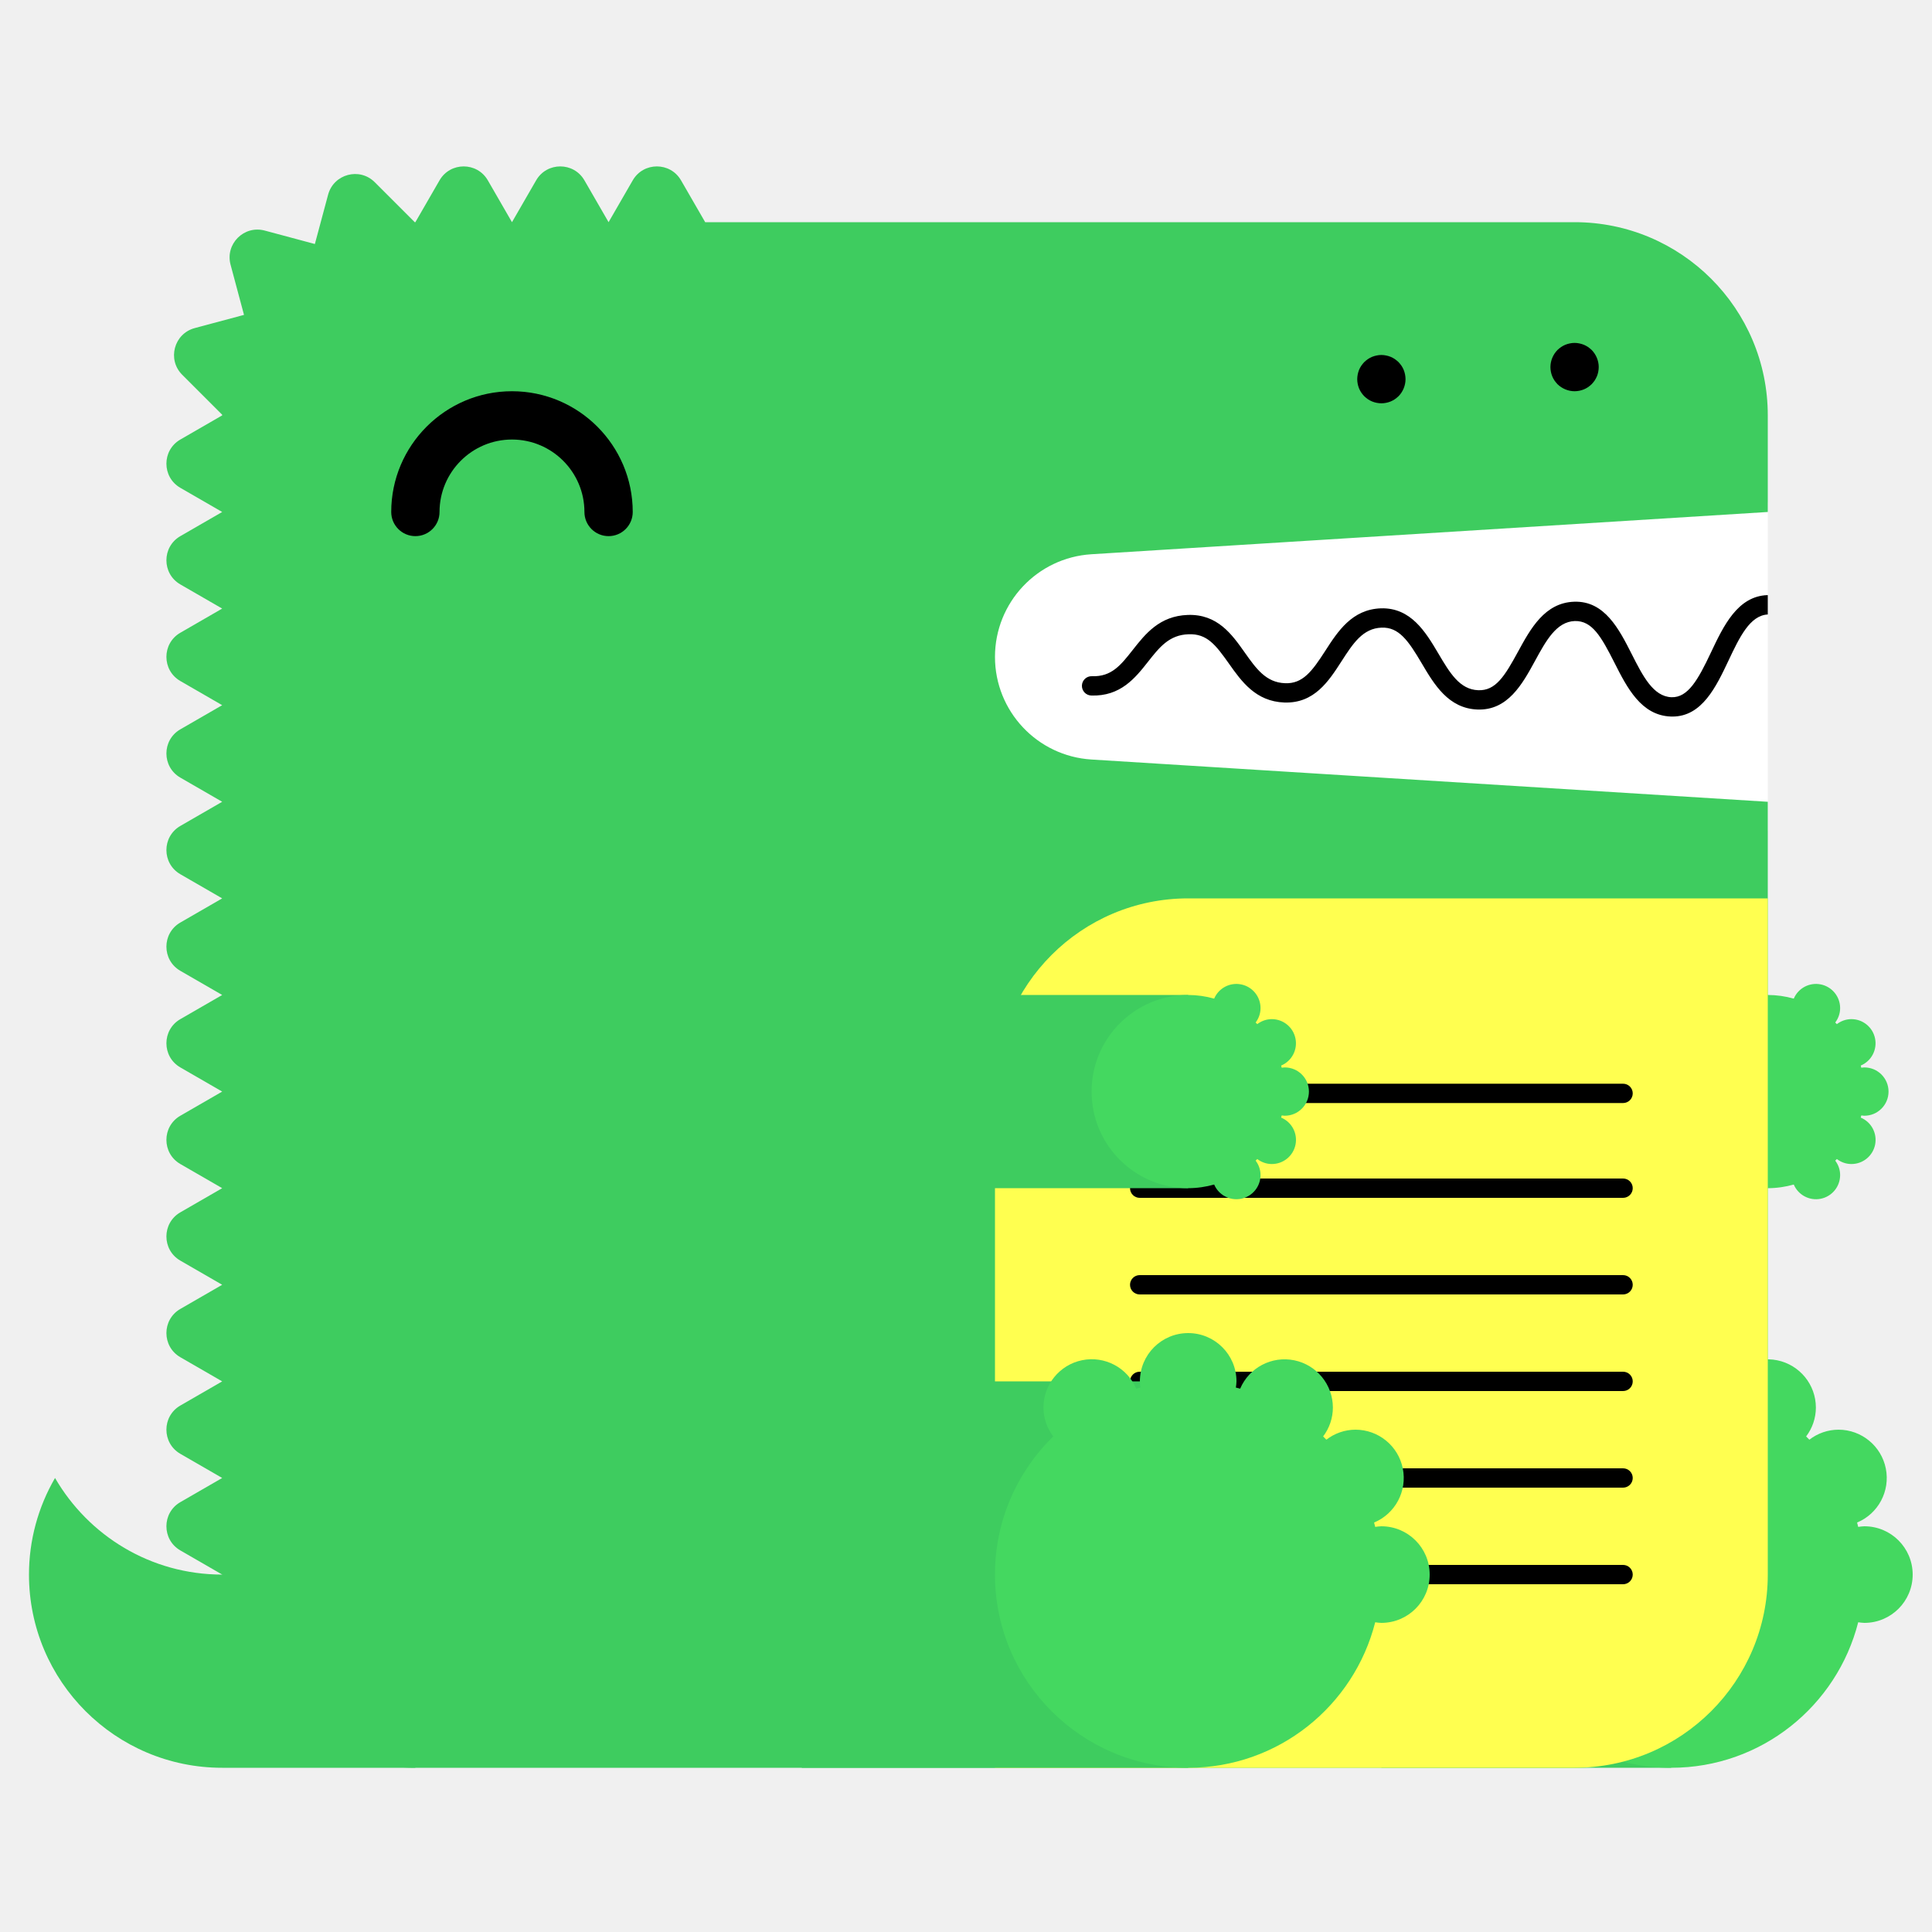
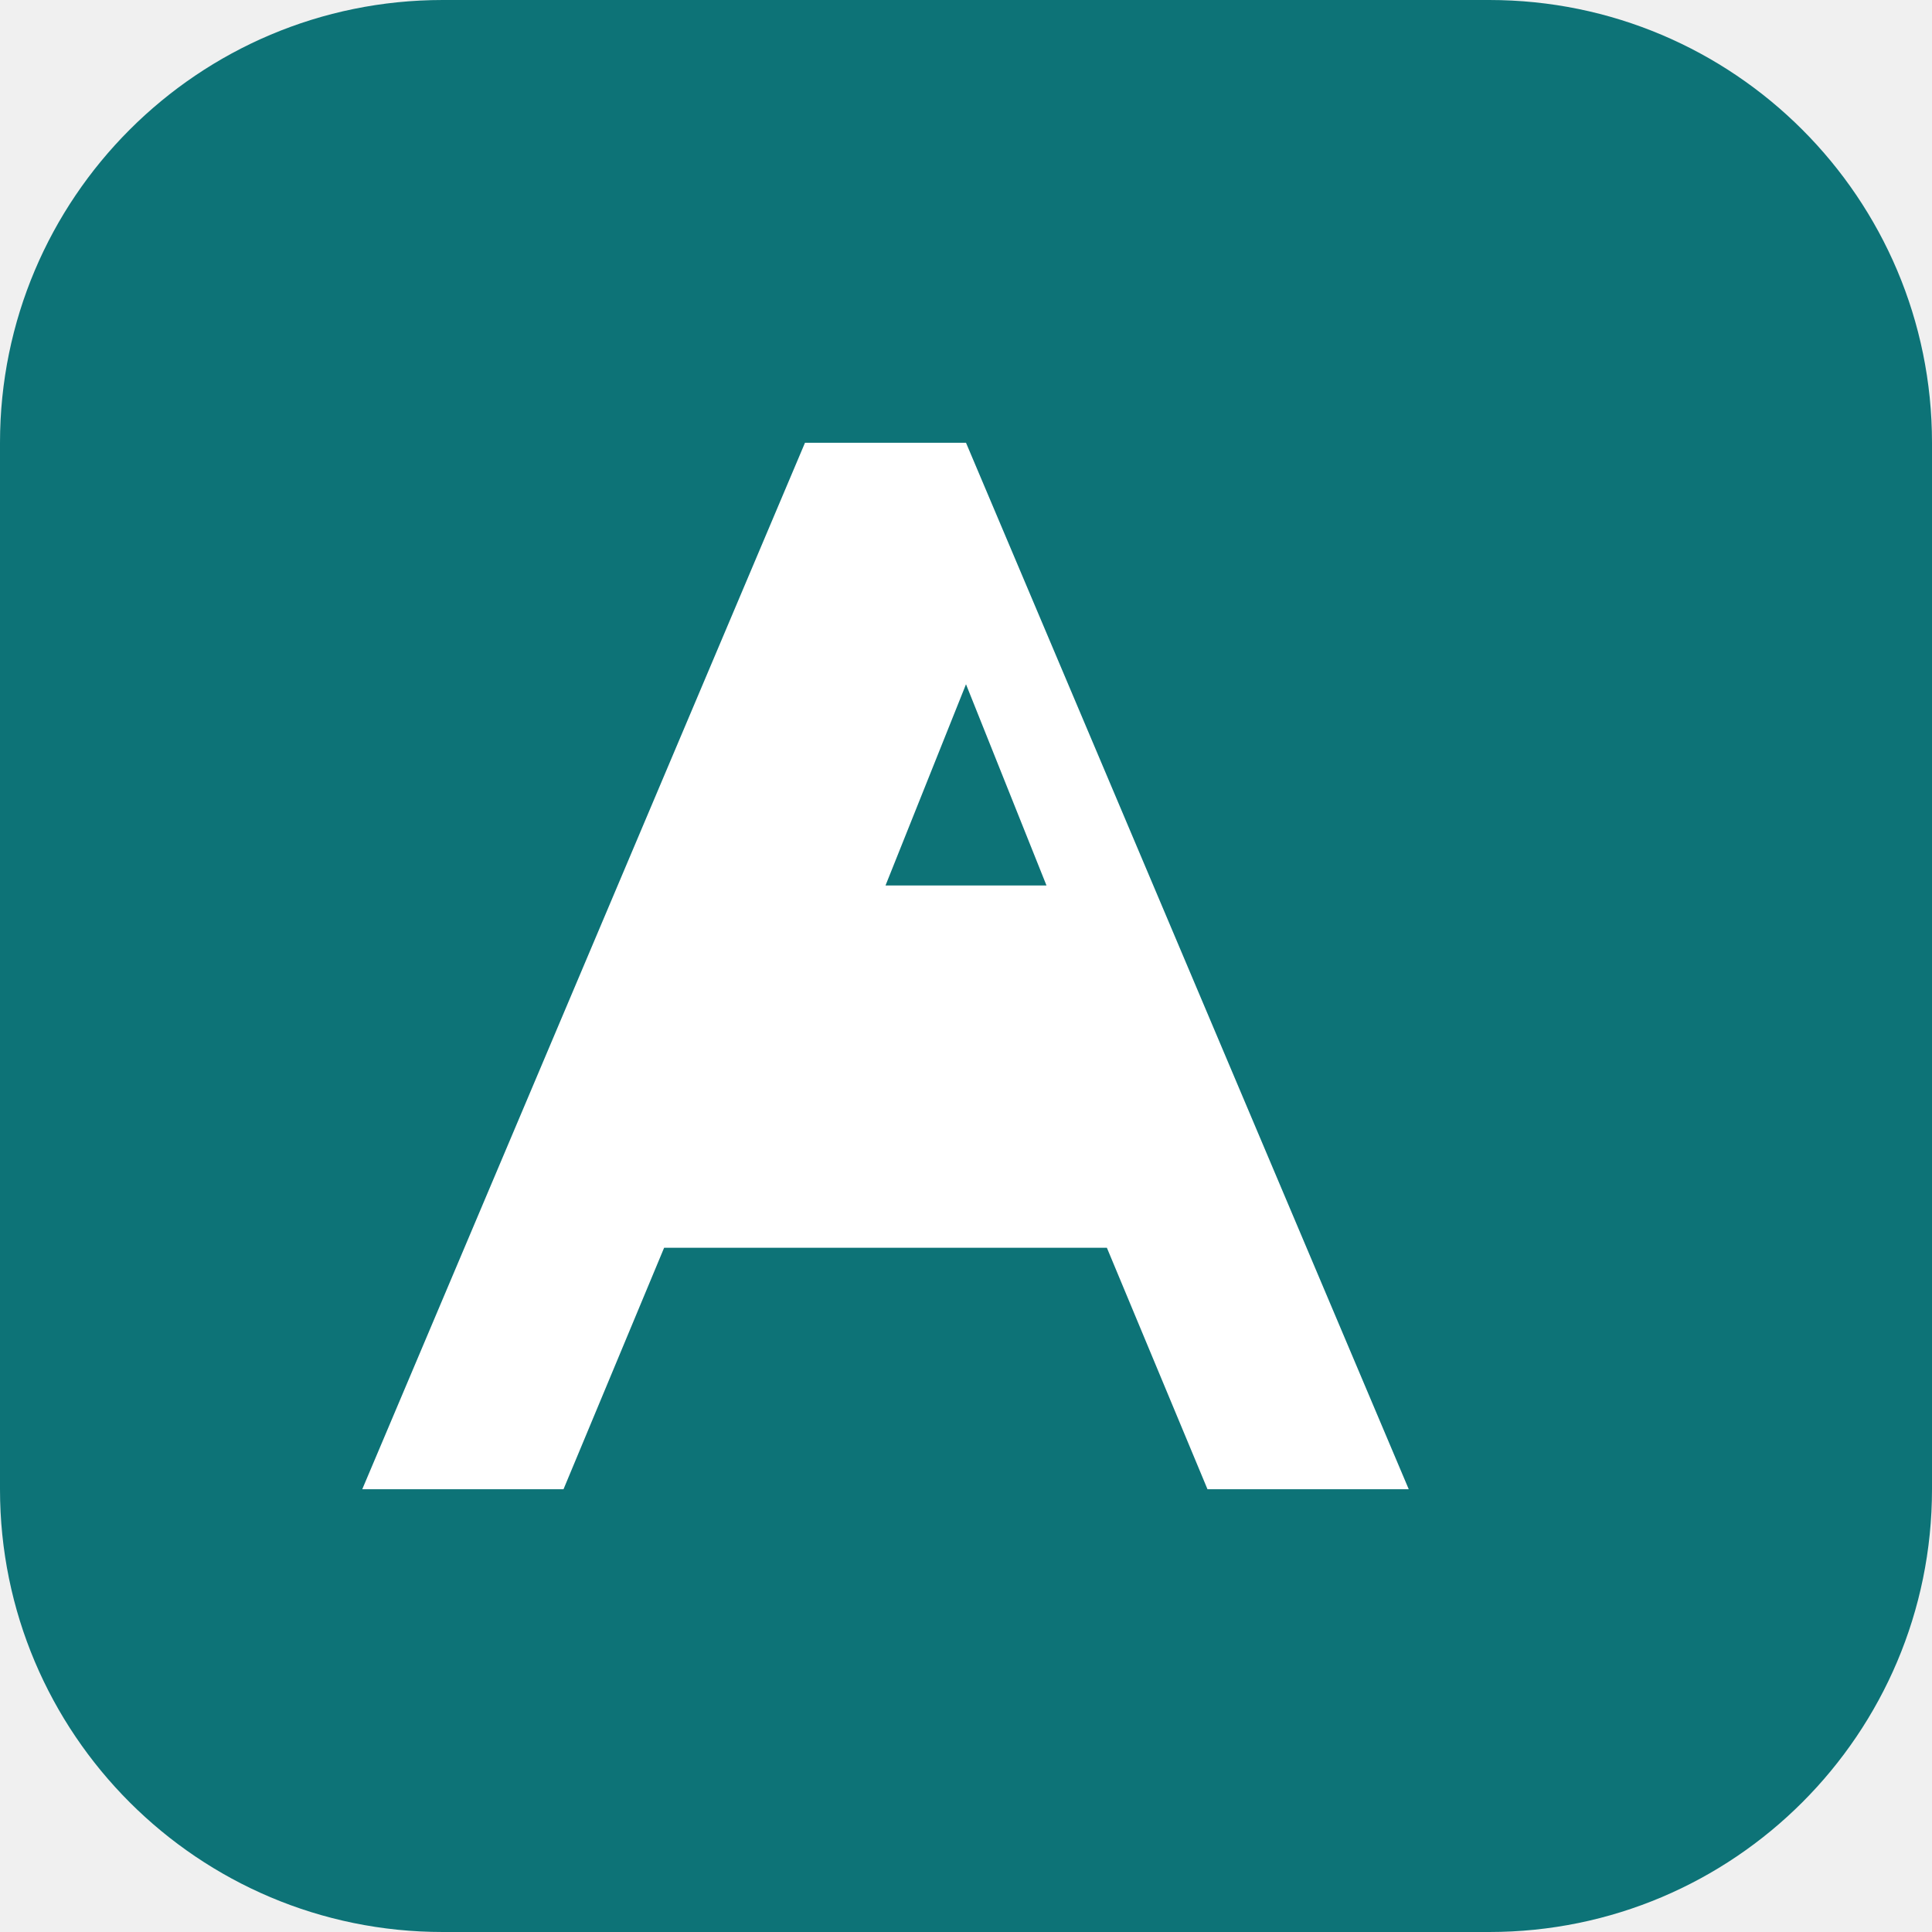
- <svg xmlns="http://www.w3.org/2000/svg" width="200" height="200" viewBox="0 0 200 200">
-   <g fill="none" fill-rule="evenodd">
-     <path fill="#FFF" d="M99 52h84v34H99z" />
-     <path d="M23 163c-7.398 0-13.843-4.027-17.303-10A19.886 19.886 0 0 0 3 163c0 11.046 8.954 20 20 20h20v-20H23z" fill="#3ECC5F" />
-     <path d="M112.98 57.376L183 53V43c0-11.046-8.954-20-20-20H73l-2.5-4.33c-1.112-1.925-3.889-1.925-5 0L63 23l-2.5-4.33c-1.111-1.925-3.889-1.925-5 0L53 23l-2.5-4.33c-1.111-1.925-3.889-1.925-5 0L43 23c-.022 0-.042.003-.065.003l-4.142-4.141c-1.57-1.571-4.252-.853-4.828 1.294l-1.369 5.104-5.192-1.392c-2.148-.575-4.111 1.389-3.535 3.536l1.39 5.193-5.102 1.367c-2.148.576-2.867 3.259-1.296 4.83l4.142 4.142c0 .021-.003.042-.003.064l-4.33 2.5c-1.925 1.111-1.925 3.889 0 5L23 53l-4.33 2.5c-1.925 1.111-1.925 3.889 0 5L23 63l-4.33 2.5c-1.925 1.111-1.925 3.889 0 5L23 73l-4.33 2.5c-1.925 1.111-1.925 3.889 0 5L23 83l-4.33 2.5c-1.925 1.111-1.925 3.889 0 5L23 93l-4.33 2.5c-1.925 1.111-1.925 3.889 0 5L23 103l-4.33 2.5c-1.925 1.111-1.925 3.889 0 5L23 113l-4.33 2.5c-1.925 1.111-1.925 3.889 0 5L23 123l-4.33 2.5c-1.925 1.111-1.925 3.889 0 5L23 133l-4.33 2.5c-1.925 1.111-1.925 3.889 0 5L23 143l-4.33 2.5c-1.925 1.111-1.925 3.889 0 5L23 153l-4.33 2.5c-1.925 1.111-1.925 3.889 0 5L23 163c0 11.046 8.954 20 20 20h120c11.046 0 20-8.954 20-20V83l-70.02-4.376A10.645 10.645 0 0 1 103 68c0-5.621 4.37-10.273 9.98-10.624" fill="#3ECC5F" />
-     <path fill="#3ECC5F" d="M143 183h30v-40h-30z" />
-     <path d="M193 158c-.219 0-.428.037-.639.064-.038-.15-.074-.301-.116-.451A5 5 0 0 0 190.32 148a4.96 4.96 0 0 0-3.016 1.036 26.531 26.531 0 0 0-.335-.336 4.955 4.955 0 0 0 1.011-2.987 5 5 0 0 0-9.599-1.959c-.148-.042-.297-.077-.445-.115.027-.211.064-.42.064-.639a5 5 0 0 0-5-5 5 5 0 0 0-5 5c0 .219.037.428.064.639-.148.038-.297.073-.445.115a4.998 4.998 0 0 0-9.599 1.959c0 1.125.384 2.151 1.011 2.987-3.717 3.632-6.031 8.693-6.031 14.3 0 11.046 8.954 20 20 20 9.339 0 17.16-6.41 19.361-15.064.211.027.42.064.639.064a5 5 0 0 0 5-5 5 5 0 0 0-5-5" fill="#44D860" />
-     <path fill="#3ECC5F" d="M153 123h30v-20h-30z" />
-     <path d="M193 115.5a2.5 2.5 0 1 0 0-5c-.109 0-.214.019-.319.032-.02-.075-.037-.15-.058-.225a2.501 2.501 0 0 0-.963-4.807c-.569 0-1.088.197-1.508.518a6.653 6.653 0 0 0-.168-.168c.314-.417.506-.931.506-1.494a2.5 2.5 0 0 0-4.8-.979A9.987 9.987 0 0 0 183 103c-5.522 0-10 4.478-10 10s4.478 10 10 10c.934 0 1.833-.138 2.69-.377a2.5 2.5 0 0 0 4.8-.979c0-.563-.192-1.077-.506-1.494.057-.055.113-.111.168-.168.42.321.939.518 1.508.518a2.5 2.5 0 0 0 .963-4.807c.021-.074.038-.15.058-.225.105.013.21.032.319.032" fill="#44D860" />
-     <path d="M63 55.5a2.5 2.5 0 0 1-2.5-2.5c0-4.136-3.364-7.5-7.5-7.5s-7.5 3.364-7.5 7.5a2.5 2.5 0 1 1-5 0c0-6.893 5.607-12.5 12.5-12.5S65.5 46.107 65.5 53a2.5 2.5 0 0 1-2.5 2.5" fill="#000" />
-     <path d="M103 183h60c11.046 0 20-8.954 20-20V93h-60c-11.046 0-20 8.954-20 20v70z" fill="#FFFF50" />
-     <path d="M168.02 124h-50.04a1 1 0 1 1 0-2h50.04a1 1 0 1 1 0 2m0 20h-50.04a1 1 0 1 1 0-2h50.04a1 1 0 1 1 0 2m0 20h-50.04a1 1 0 1 1 0-2h50.04a1 1 0 1 1 0 2m0-49.814h-50.04a1 1 0 1 1 0-2h50.04a1 1 0 1 1 0 2m0 19.814h-50.04a1 1 0 1 1 0-2h50.04a1 1 0 1 1 0 2m0 20h-50.04a1 1 0 1 1 0-2h50.04a1 1 0 1 1 0 2M183 61.611c-.012 0-.022-.006-.034-.005-3.09.105-4.552 3.196-5.842 5.923-1.346 2.85-2.387 4.703-4.093 4.647-1.889-.068-2.969-2.202-4.113-4.46-1.314-2.594-2.814-5.536-5.963-5.426-3.046.104-4.513 2.794-5.807 5.167-1.377 2.528-2.314 4.065-4.121 3.994-1.927-.07-2.951-1.805-4.136-3.813-1.321-2.236-2.848-4.75-5.936-4.664-2.994.103-4.465 2.385-5.763 4.4-1.373 2.13-2.335 3.428-4.165 3.351-1.973-.07-2.992-1.51-4.171-3.177-1.324-1.873-2.816-3.993-5.895-3.89-2.928.1-4.399 1.97-5.696 3.618-1.232 1.564-2.194 2.802-4.229 2.724a1 1 0 0 0-.072 2c3.017.101 4.545-1.8 5.872-3.487 1.177-1.496 2.193-2.787 4.193-2.855 1.926-.082 2.829 1.115 4.195 3.045 1.297 1.834 2.769 3.914 5.731 4.021 3.103.104 4.596-2.215 5.918-4.267 1.182-1.834 2.202-3.417 4.15-3.484 1.793-.067 2.769 1.35 4.145 3.681 1.297 2.197 2.766 4.686 5.787 4.796 3.125.108 4.634-2.62 5.949-5.035 1.139-2.088 2.214-4.06 4.119-4.126 1.793-.042 2.728 1.595 4.111 4.33 1.292 2.553 2.757 5.445 5.825 5.556l.169.003c3.064 0 4.518-3.075 5.805-5.794 1.139-2.41 2.217-4.68 4.067-4.773v-2z" fill="#000" />
-     <path fill="#3ECC5F" d="M83 183h40v-40H83z" />
-     <path d="M143 158c-.219 0-.428.037-.639.064-.038-.15-.074-.301-.116-.451A5 5 0 0 0 140.32 148a4.96 4.96 0 0 0-3.016 1.036 26.531 26.531 0 0 0-.335-.336 4.955 4.955 0 0 0 1.011-2.987 5 5 0 0 0-9.599-1.959c-.148-.042-.297-.077-.445-.115.027-.211.064-.42.064-.639a5 5 0 0 0-5-5 5 5 0 0 0-5 5c0 .219.037.428.064.639-.148.038-.297.073-.445.115a4.998 4.998 0 0 0-9.599 1.959c0 1.125.384 2.151 1.011 2.987-3.717 3.632-6.031 8.693-6.031 14.3 0 11.046 8.954 20 20 20 9.339 0 17.16-6.41 19.361-15.064.211.027.42.064.639.064a5 5 0 0 0 5-5 5 5 0 0 0-5-5" fill="#44D860" />
-     <path fill="#3ECC5F" d="M83 123h40v-20H83z" />
-     <path d="M133 115.5a2.5 2.5 0 1 0 0-5c-.109 0-.214.019-.319.032-.02-.075-.037-.15-.058-.225a2.501 2.501 0 0 0-.963-4.807c-.569 0-1.088.197-1.508.518a6.653 6.653 0 0 0-.168-.168c.314-.417.506-.931.506-1.494a2.5 2.5 0 0 0-4.8-.979A9.987 9.987 0 0 0 123 103c-5.522 0-10 4.478-10 10s4.478 10 10 10c.934 0 1.833-.138 2.69-.377a2.5 2.5 0 0 0 4.8-.979c0-.563-.192-1.077-.506-1.494.057-.055.113-.111.168-.168.42.321.939.518 1.508.518a2.5 2.5 0 0 0 .963-4.807c.021-.074.038-.15.058-.225.105.013.21.032.319.032" fill="#44D860" />
-     <path d="M143 41.75c-.16 0-.33-.02-.49-.05a2.52 2.52 0 0 1-.47-.14c-.15-.06-.29-.14-.431-.23-.13-.09-.259-.2-.38-.31-.109-.12-.219-.24-.309-.38s-.17-.28-.231-.43a2.619 2.619 0 0 1-.189-.96c0-.16.02-.33.05-.49.03-.16.08-.31.139-.47.061-.15.141-.29.231-.43.09-.13.2-.26.309-.38.121-.11.25-.22.38-.31.141-.09.281-.17.431-.23.149-.06.31-.11.47-.14.32-.07.65-.07.98 0 .159.03.32.08.47.14.149.06.29.14.43.23.13.09.259.2.38.31.11.12.22.25.31.38.09.14.17.28.23.43.06.16.11.31.14.47.029.16.05.33.05.49 0 .66-.271 1.31-.73 1.77-.121.11-.25.22-.38.31-.14.09-.281.17-.43.23a2.565 2.565 0 0 1-.96.19m20-1.25c-.66 0-1.3-.27-1.771-.73a3.802 3.802 0 0 1-.309-.38c-.09-.14-.17-.28-.231-.43a2.619 2.619 0 0 1-.189-.96c0-.66.27-1.3.729-1.77.121-.11.25-.22.38-.31.141-.09.281-.17.431-.23.149-.06.31-.11.47-.14.32-.07.66-.07.98 0 .159.03.32.08.47.14.149.06.29.14.43.23.13.09.259.2.38.31.459.47.73 1.11.73 1.77 0 .16-.021.33-.05.49-.03.16-.08.32-.14.47-.07.15-.14.29-.23.43-.09.13-.2.26-.31.38-.121.11-.25.22-.38.31-.14.09-.281.17-.43.23a2.565 2.565 0 0 1-.96.19" fill="#000" />
-   </g>
+ <svg xmlns="http://www.w3.org/2000/svg" viewBox="0 0 48 48" role="img" aria-label="APAAM">
+   <rect width="48" height="48" rx="11" fill="#0d7377" />
+   <path fill="#ffffff" d="M24 11 35 37h-5l-2.5-6h-11L14 37H9l11-26h4zm-2 11h4L24 17l-2 5z" />
</svg>
